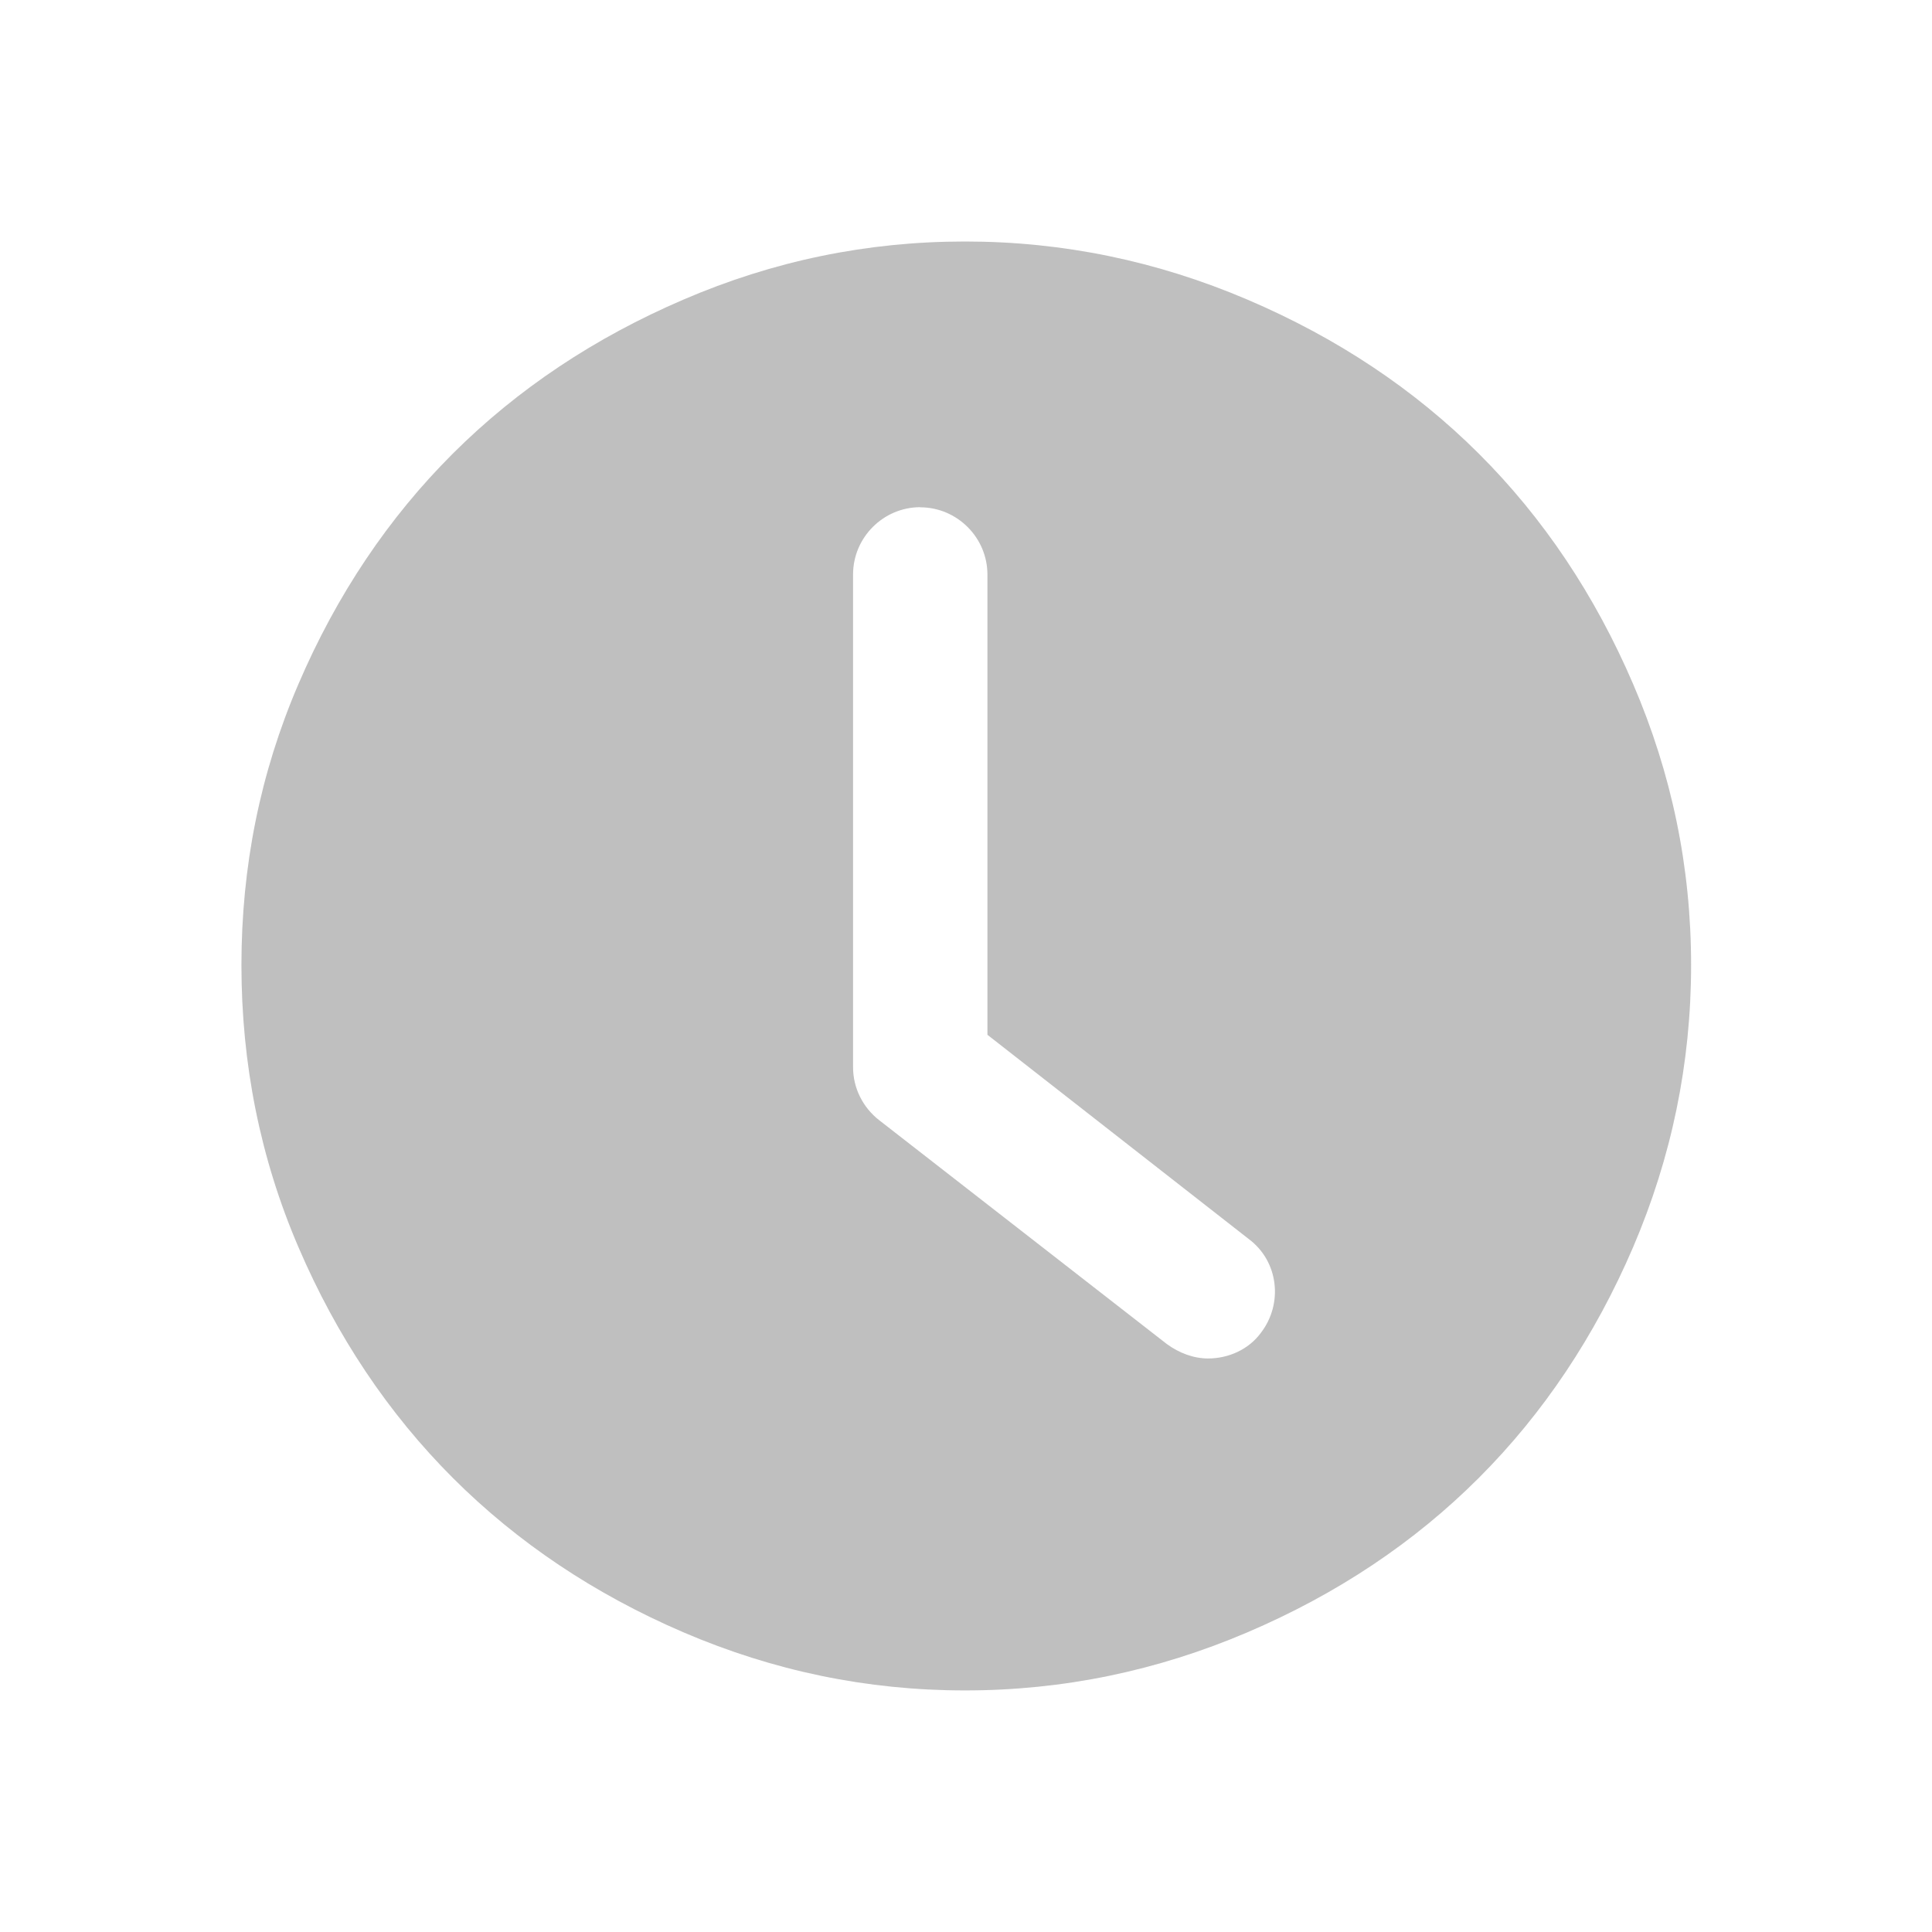
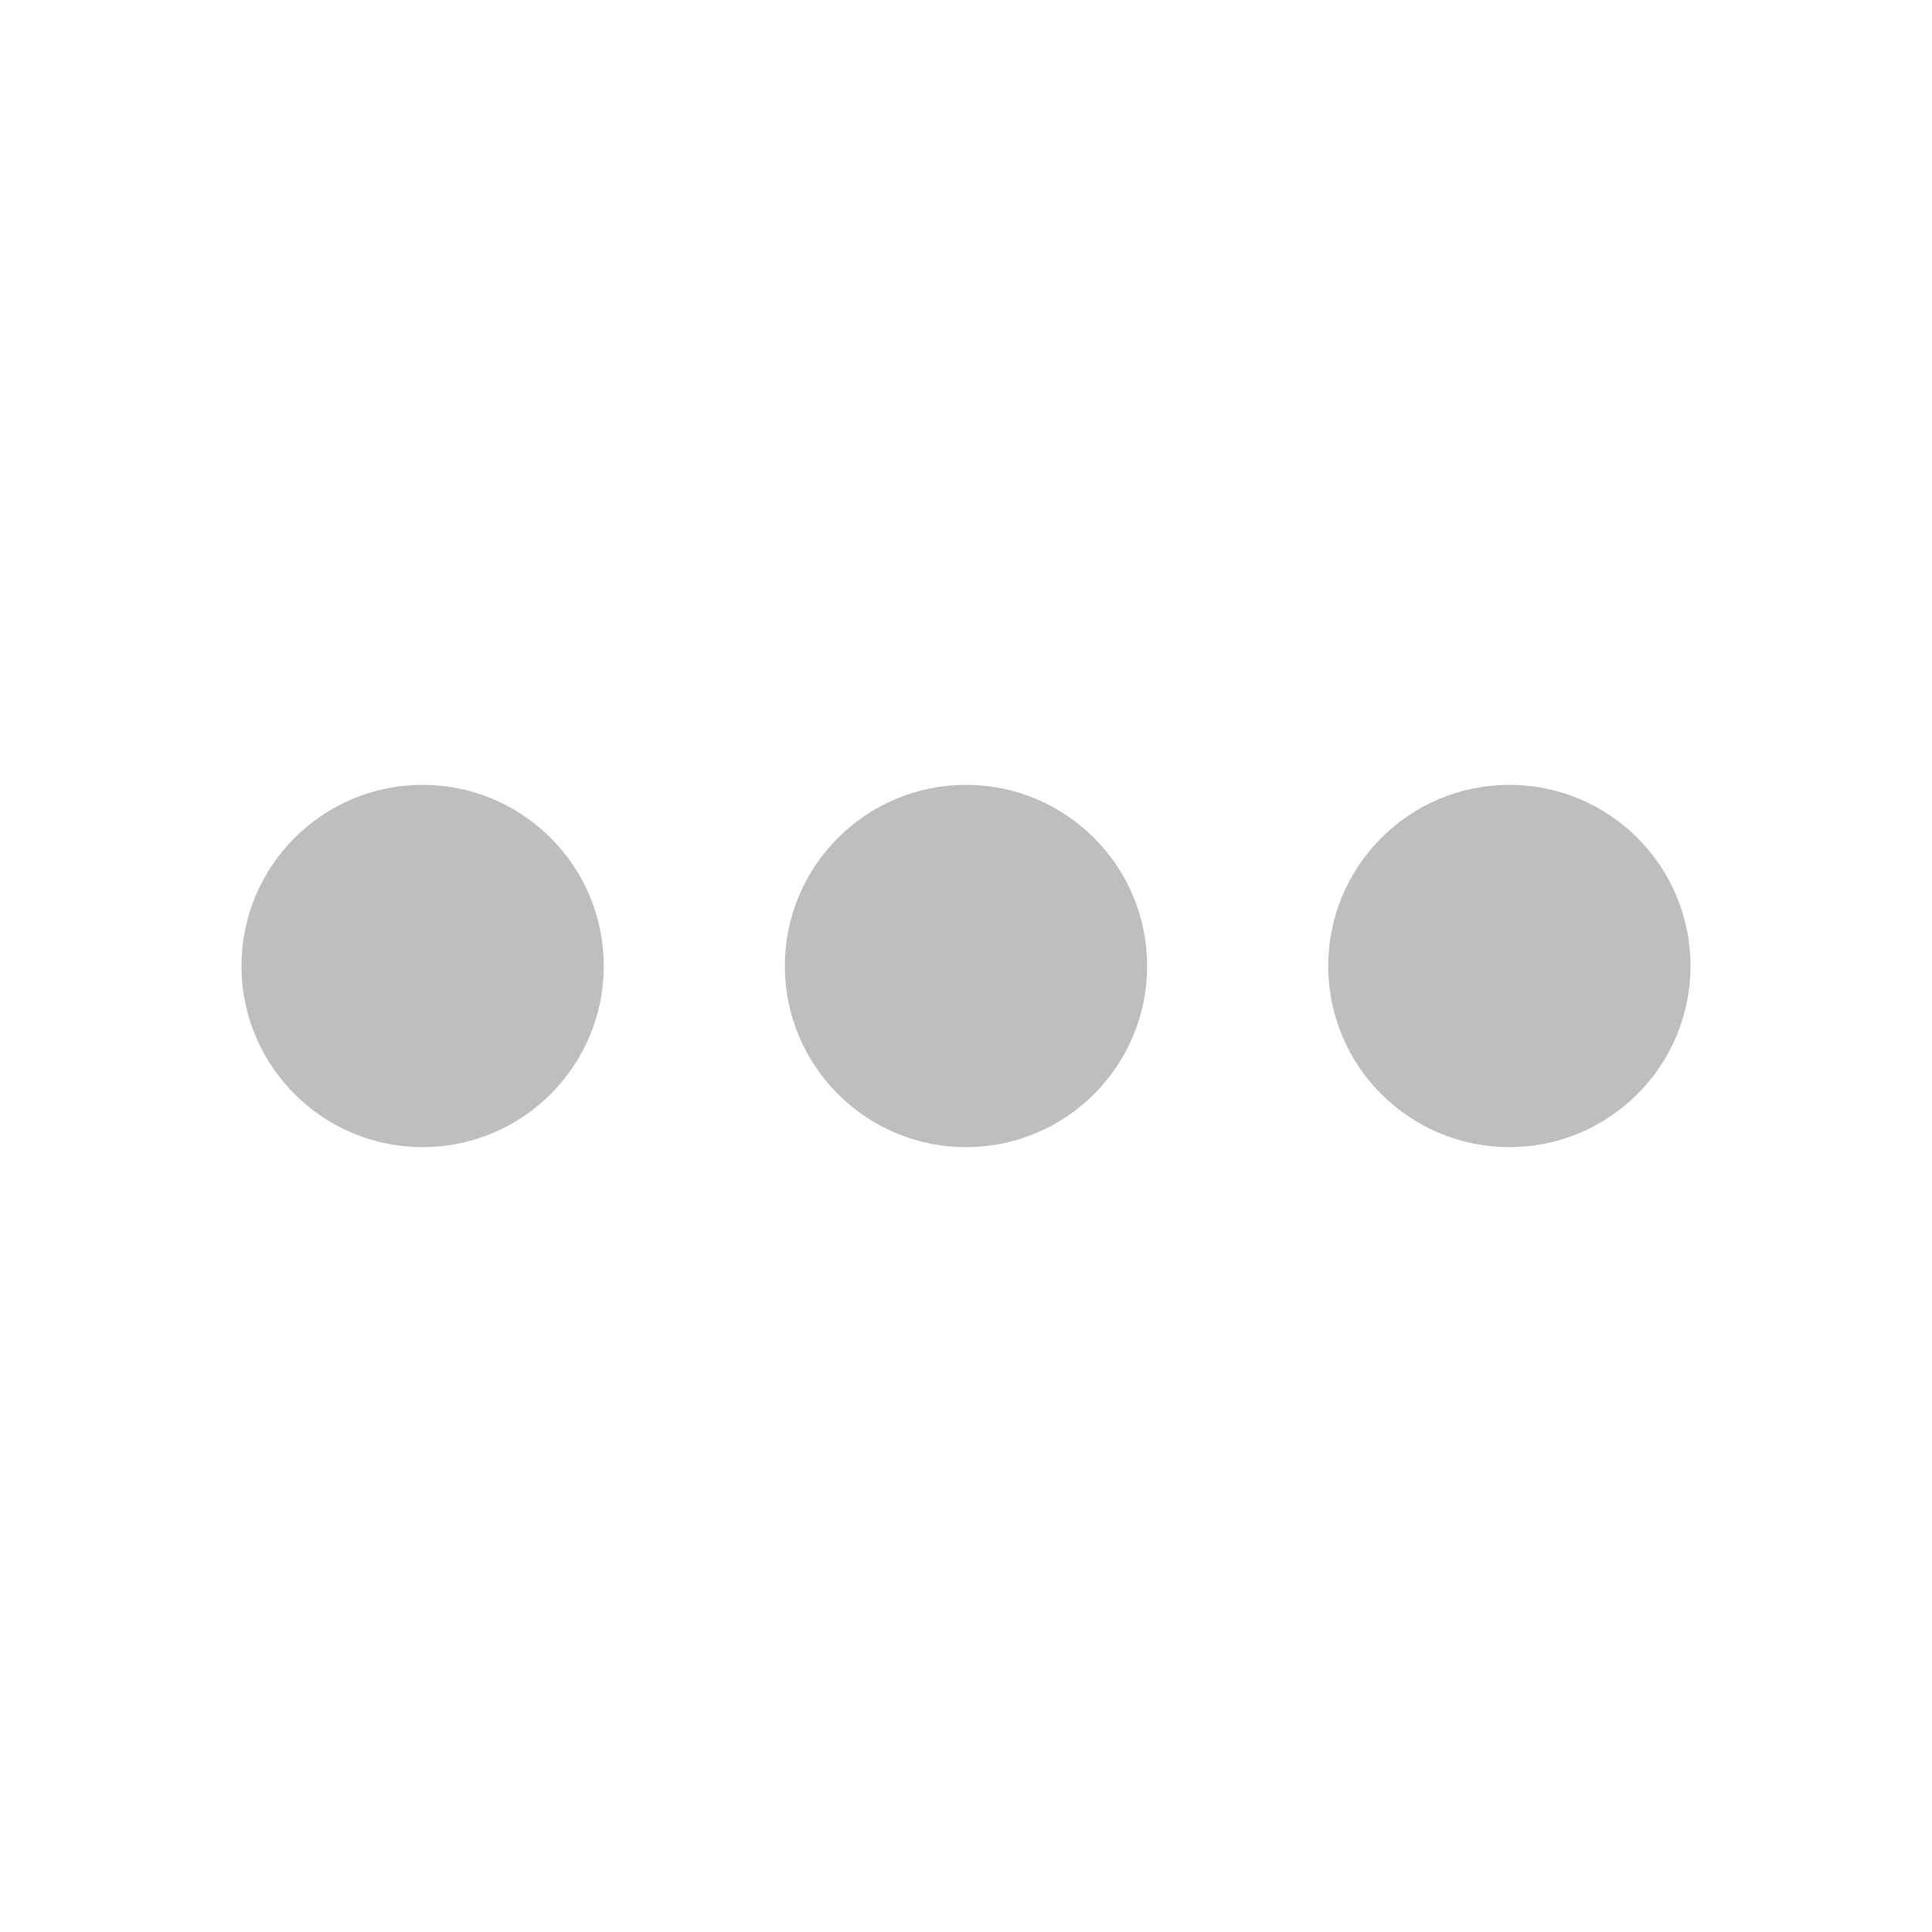
<svg xmlns="http://www.w3.org/2000/svg" version="1.1" viewBox="0 0 16 16">
-   <path transform="matrix(1.007 0 0 1.007 47.963 -1.8256)" d="m-39.693 3.799c-0.808 0-1.577 0.16-2.314 0.477-1.465 0.628-2.538 1.694-3.168 3.162-0.316 0.735-0.469 1.504-0.469 2.312 0 0.808 0.153 1.585 0.469 2.32 0.63 1.468 1.703 2.539 3.168 3.168 0.738 0.316 1.506 0.477 2.314 0.477 0.808 0 1.582-0.162 2.32-0.477 1.478-0.63 2.545-1.703 3.174-3.168 0.316-0.738 0.477-1.512 0.477-2.32 0-0.808-0.16-1.575-0.477-2.312-0.629-1.465-1.696-2.532-3.174-3.162-0.739-0.315-1.512-0.477-2.32-0.477zm-0.369 2.186c0.304 0 0.553 0.249 0.553 0.553v3.785l2.147 1.678c0.249 0.184 0.286 0.534 0.102 0.773-0.101 0.138-0.268 0.211-0.434 0.211-0.12 0-0.239-0.045-0.34-0.119l-2.367-1.842c-0.129-0.101-0.213-0.259-0.213-0.434v-4.053c0-0.304 0.249-0.553 0.553-0.553z" fill="#bebebe" opacity=".99" />
+   <g transform="matrix(0 .75 -.75 0 -258.25 160.25)" fill="#bebebe">
+     <rect x="-205" y="-363" width="4" height="4" rx="2" />
+     <rect x="-205" y="-357" width="4" height="4" rx="2" />
+     <rect x="-205" y="-351" width="4" height="4" rx="2" />
+   </g>
</svg>
